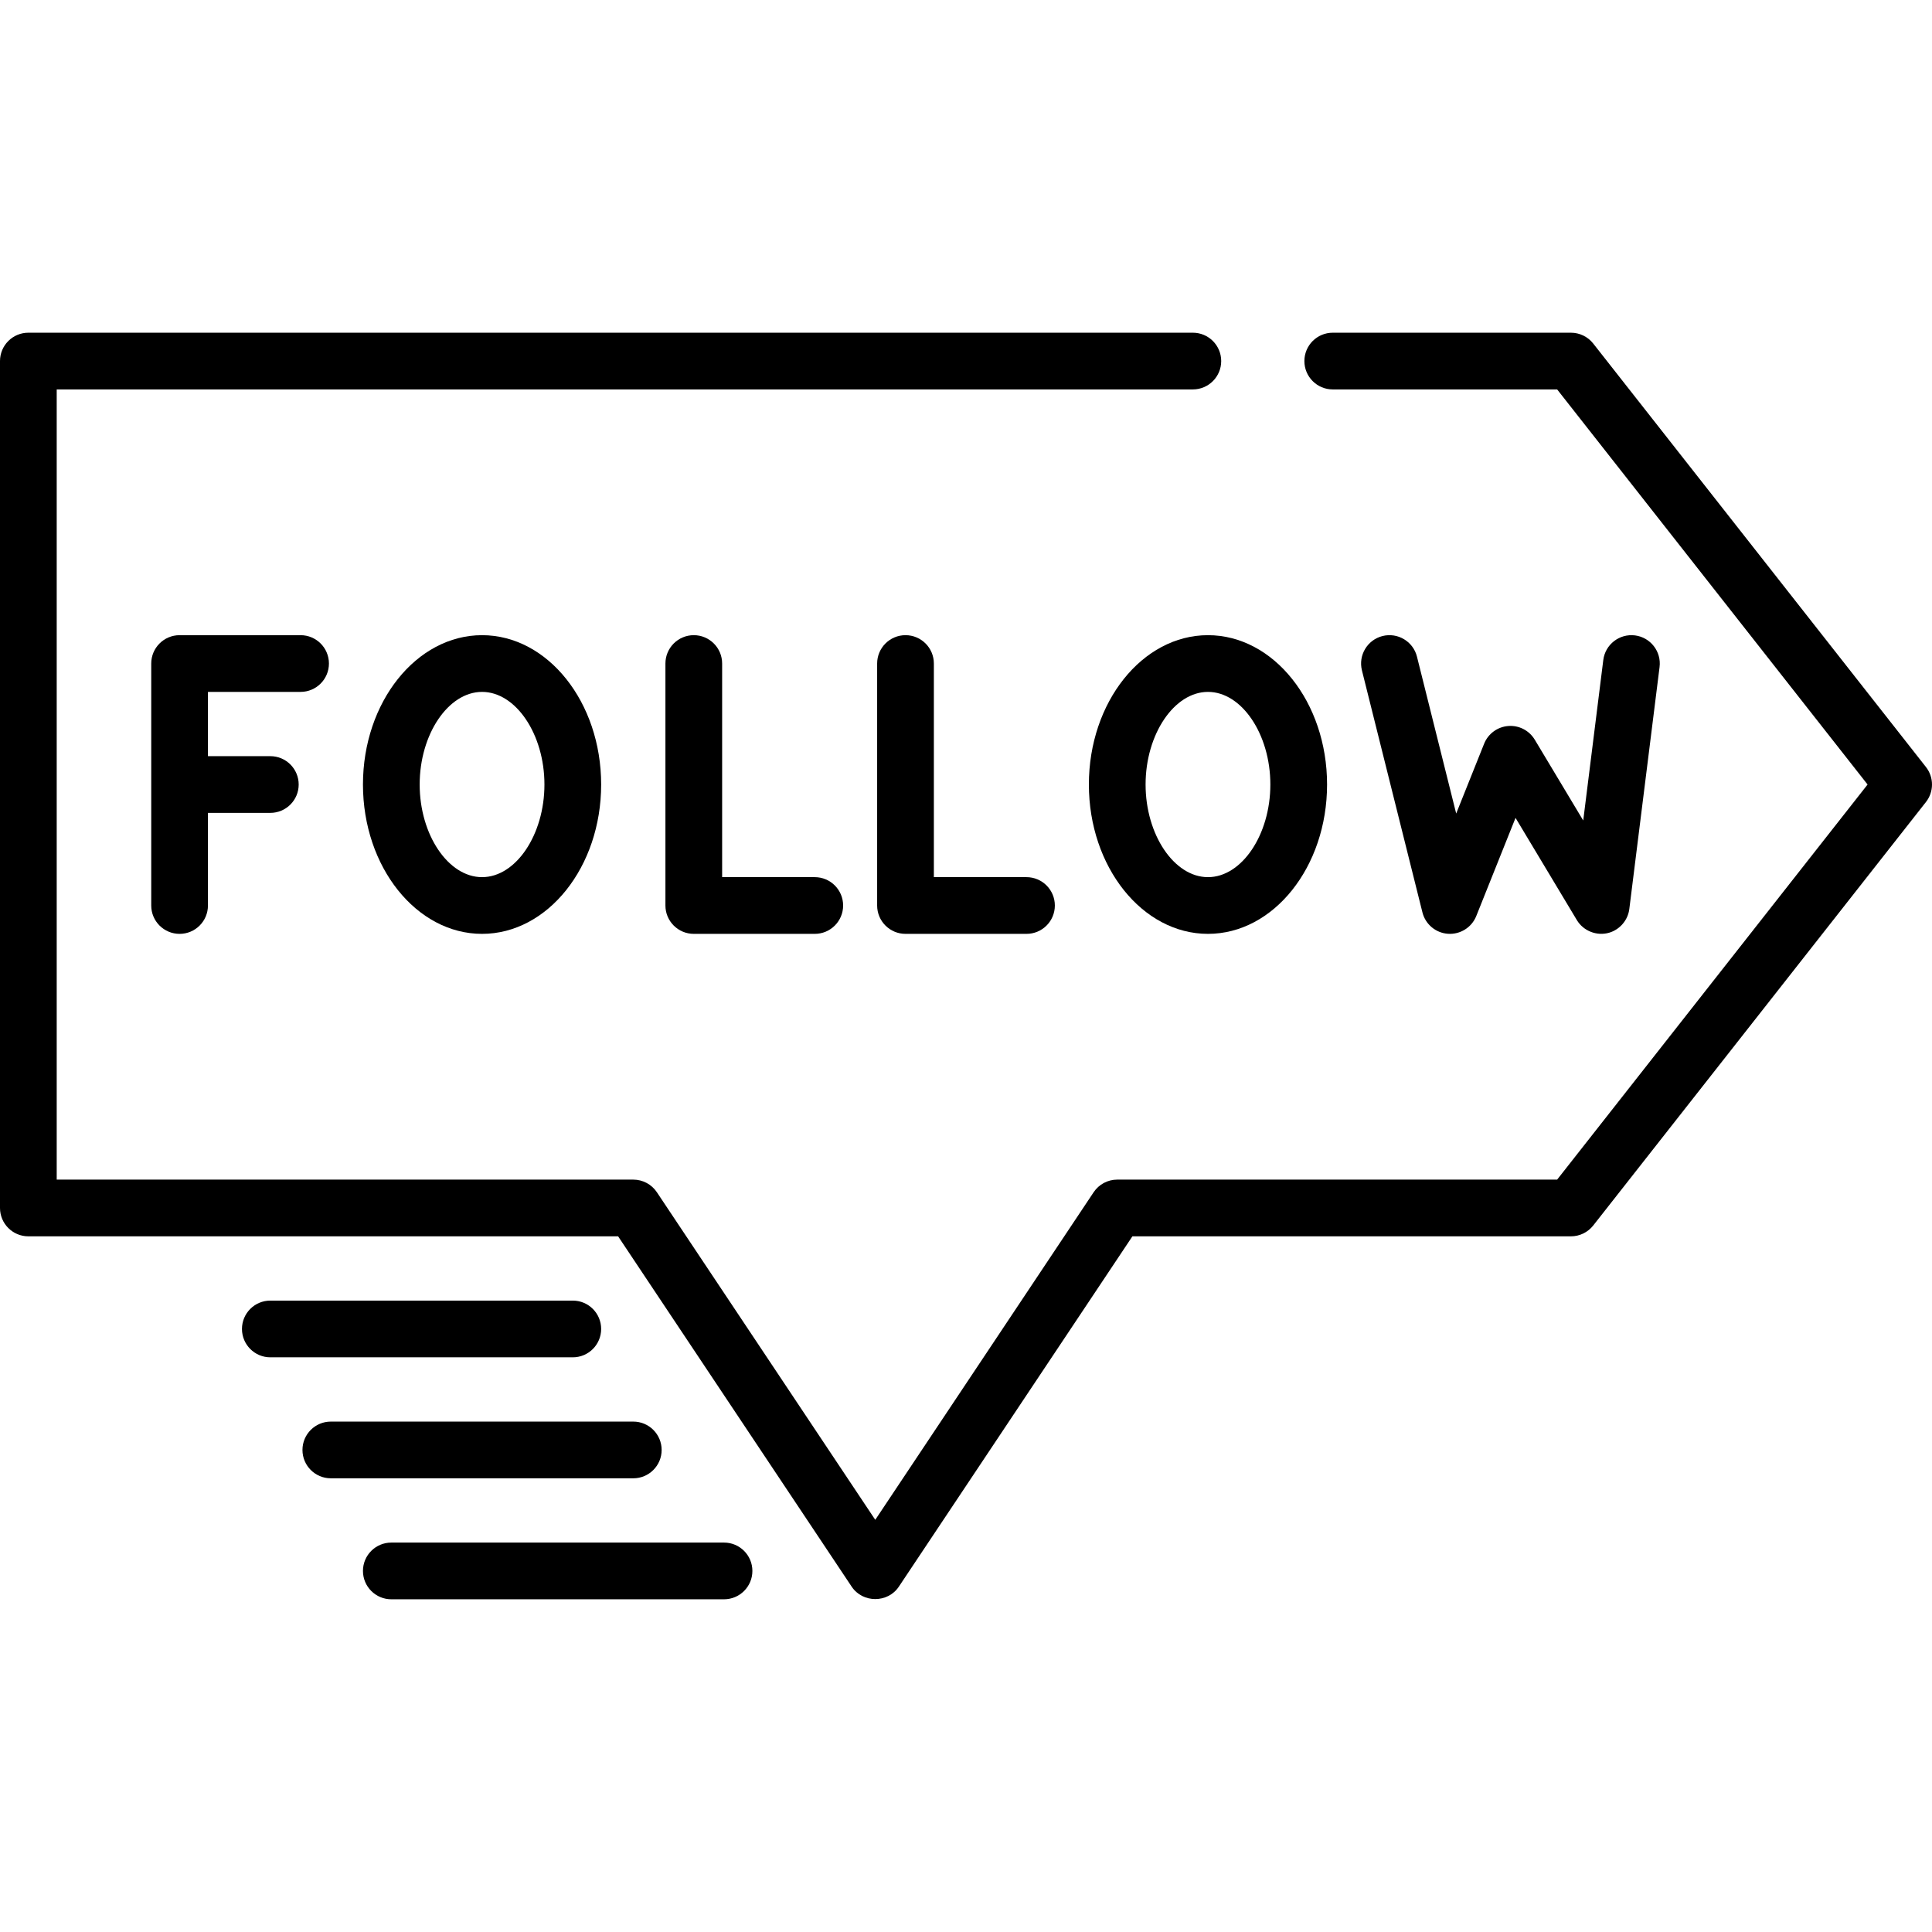
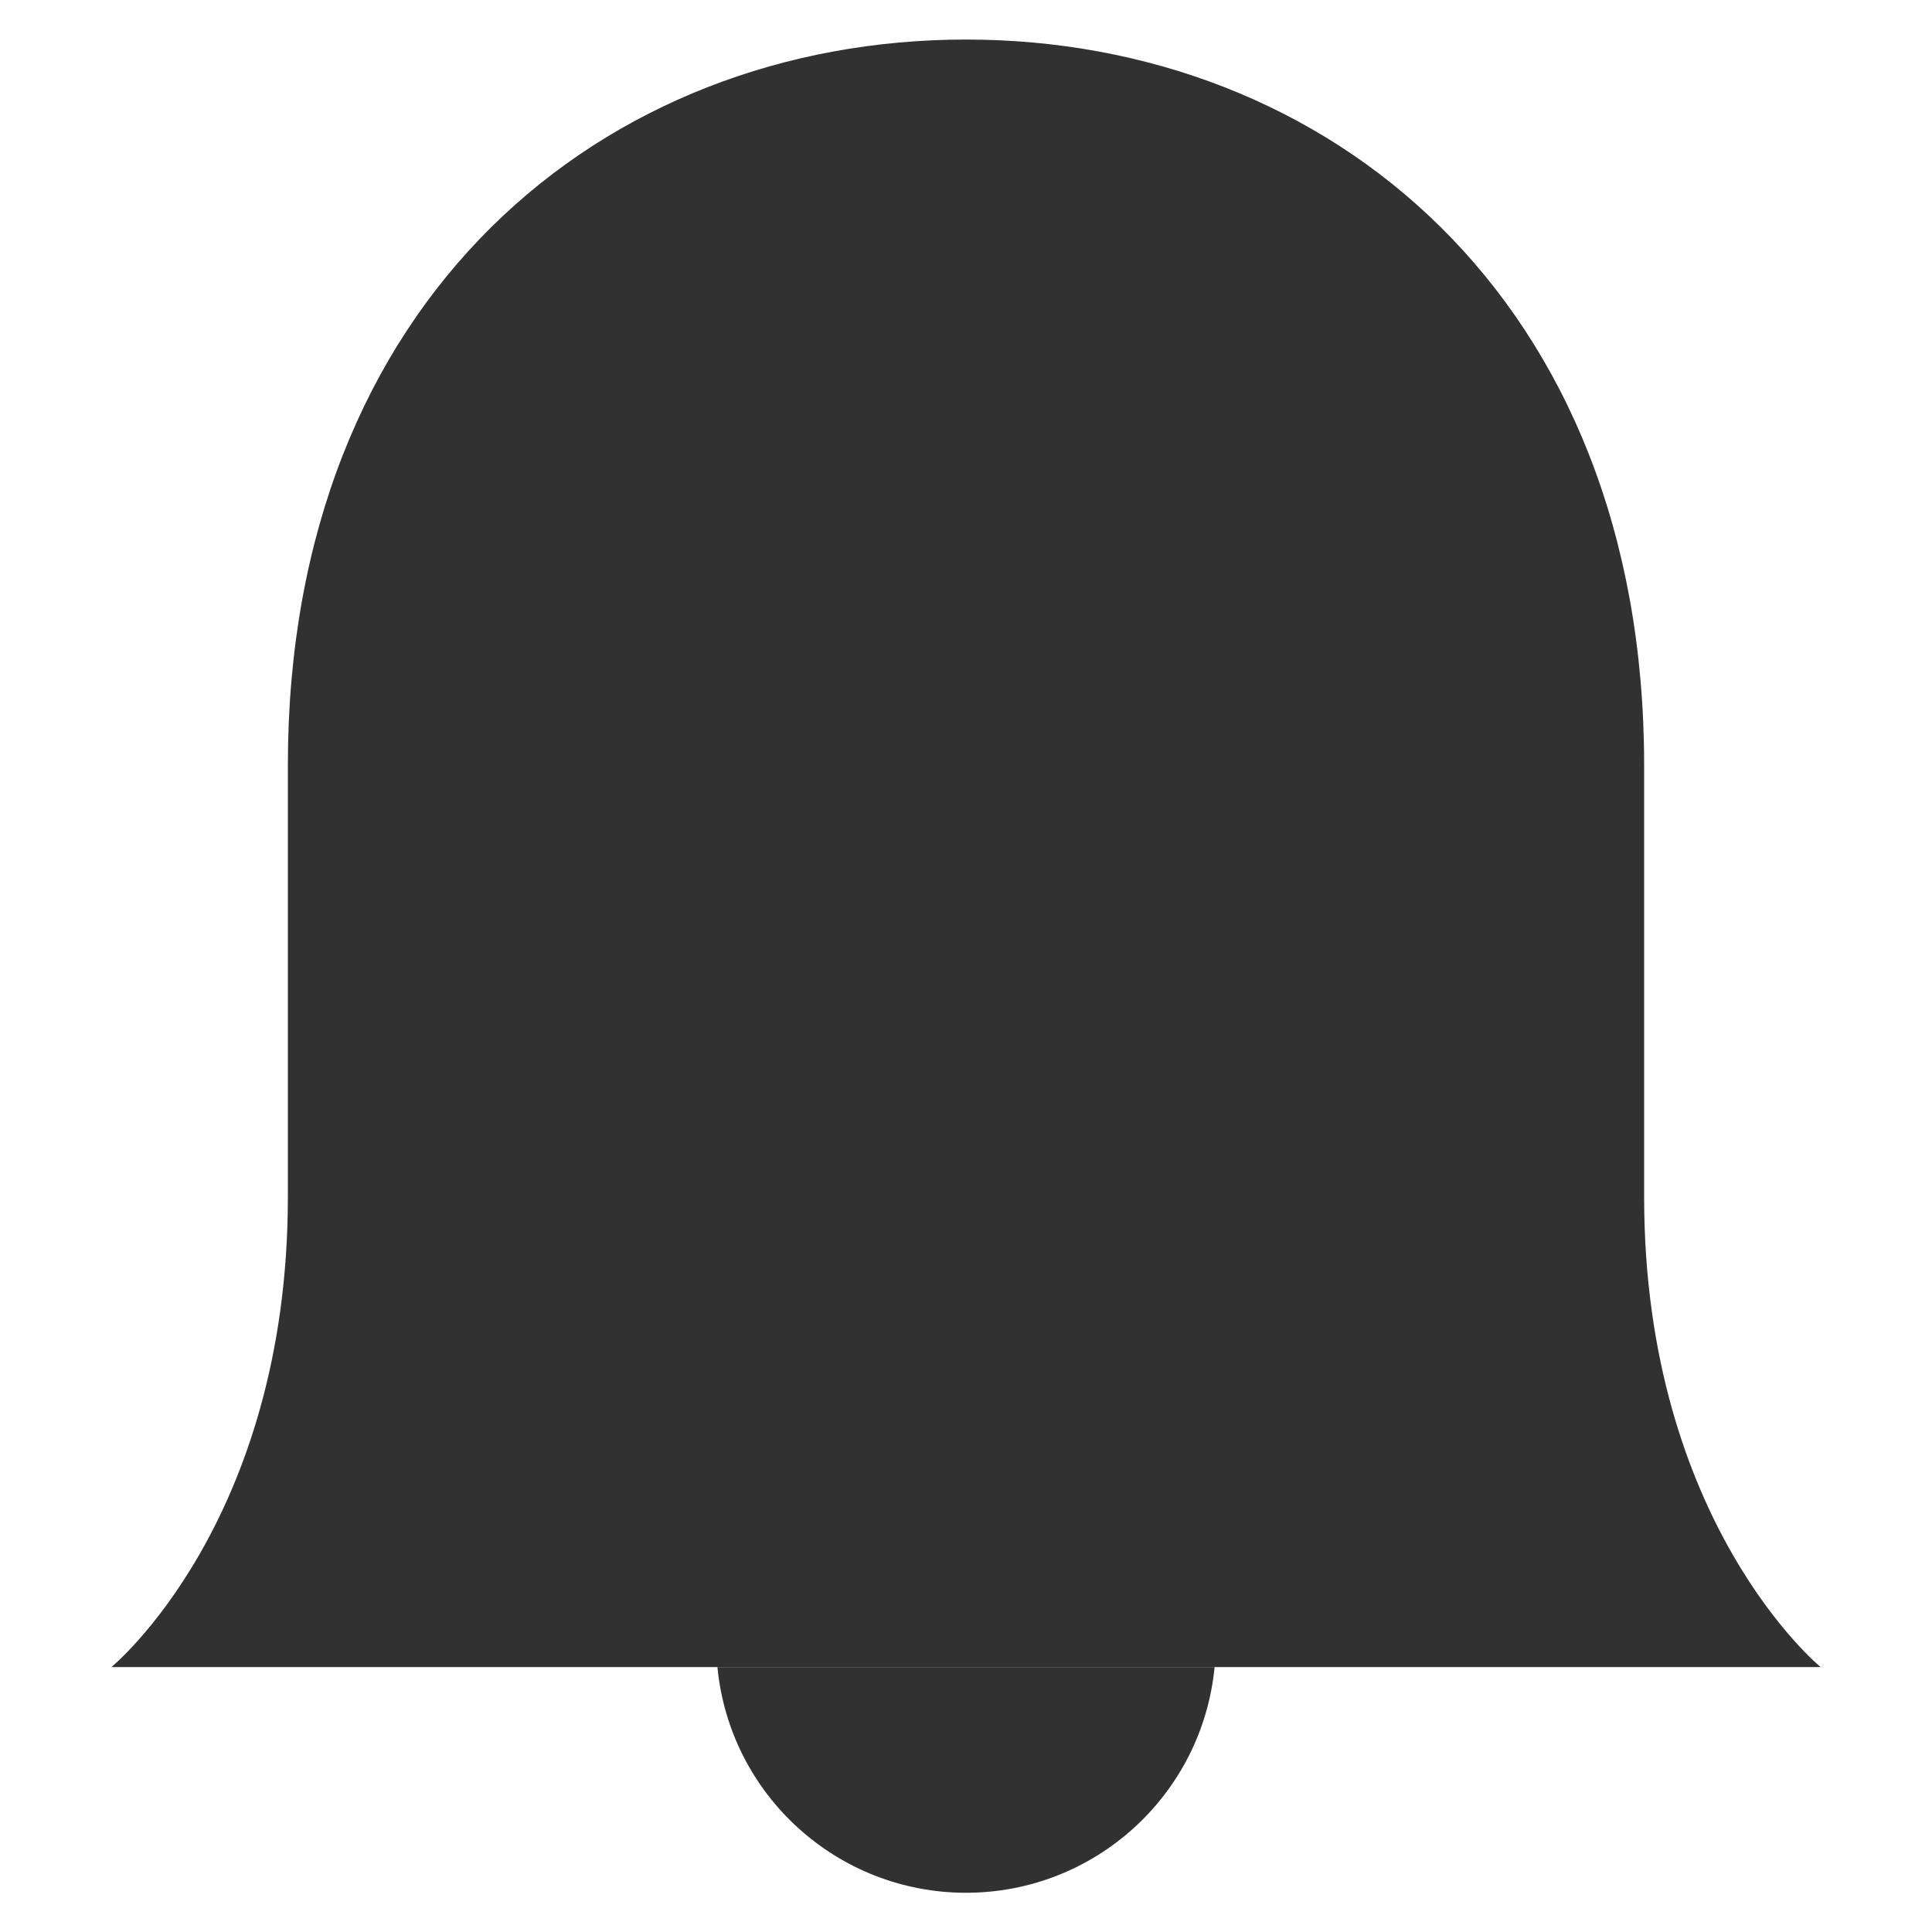
- <svg xmlns="http://www.w3.org/2000/svg" version="1.1" id="Capa_1" x="0px" y="0px" viewBox="0 0 512 512" style="enable-background:new 0 0 512 512;" xml:space="preserve">
-   <g>
-     <g>
-       <path d="M510.394,203.263L422.222,91.044c-1.424-1.813-3.602-2.872-5.909-2.872H353.19c-4.151,0-7.515,3.364-7.515,7.515    s3.364,7.515,7.515,7.515h59.47l82.268,104.705L412.66,312.61H296.077c-2.513,0-4.859,1.255-6.252,3.347l-57.872,86.81    l-57.872-86.81c-1.394-2.091-3.739-3.347-6.252-3.347H15.029V103.201h301.088c4.151,0,7.515-3.364,7.515-7.515    s-3.364-7.515-7.515-7.515H7.515C3.365,88.172,0,91.536,0,95.687v224.438c0,4.151,3.365,7.515,7.515,7.515h156.291l61.894,92.841    c2.922,4.385,9.583,4.386,12.504,0l61.895-92.841h116.214c2.307,0,4.485-1.059,5.909-2.872l88.172-112.219    C512.535,209.824,512.535,205.988,510.394,203.263z" />
-     </g>
-   </g>
-   <g>
-     <g>
-       <path d="M151.796,344.673H71.64c-4.15,0-7.515,3.364-7.515,7.515s3.365,7.515,7.515,7.515h80.157c4.15,0,7.515-3.364,7.515-7.515    S155.947,344.673,151.796,344.673z" />
-     </g>
-   </g>
-   <g>
-     <g>
-       <path d="M167.828,376.736H87.671c-4.15,0-7.515,3.364-7.515,7.515s3.365,7.515,7.515,7.515h80.157c4.15,0,7.515-3.364,7.515-7.515    S171.978,376.736,167.828,376.736z" />
-     </g>
-   </g>
-   <g>
-     <g>
-       <path d="M191.875,408.798h-88.172c-4.15,0-7.515,3.364-7.515,7.515s3.365,7.515,7.515,7.515h88.172    c4.15,0,7.515-3.364,7.515-7.515S196.025,408.798,191.875,408.798z" />
-     </g>
-   </g>
-   <g>
-     <g>
-       <path d="M79.656,168.329H47.593c-4.15,0-7.515,3.364-7.515,7.515v64.125c0,4.151,3.365,7.515,7.515,7.515s7.515-3.364,7.515-7.515    v-24.548H71.64c4.15,0,7.515-3.364,7.515-7.515s-3.365-7.515-7.515-7.515H55.108v-17.033h24.548c4.15,0,7.515-3.364,7.515-7.515    S83.806,168.329,79.656,168.329z" />
-     </g>
-   </g>
-   <g>
-     <g>
-       <path d="M127.75,168.329c-17.403,0-31.562,17.755-31.562,39.577s14.159,39.577,31.562,39.577s31.562-17.755,31.562-39.577    S145.153,168.329,127.75,168.329z M127.75,232.454c-8.961,0-16.532-11.242-16.532-24.548s7.571-24.548,16.532-24.548    s16.532,11.242,16.532,24.548S136.711,232.454,127.75,232.454z" />
-     </g>
-   </g>
-   <g>
-     <g>
-       <path d="M320.125,168.329c-17.403,0-31.562,17.755-31.562,39.577s14.159,39.577,31.562,39.577s31.562-17.755,31.562-39.577    S337.528,168.329,320.125,168.329z M320.125,232.454c-8.961,0-16.532-11.242-16.532-24.548s7.571-24.548,16.532-24.548    s16.532,11.242,16.532,24.548S329.087,232.454,320.125,232.454z" />
-     </g>
-   </g>
-   <g>
-     <g>
-       <path d="M215.922,232.454h-24.548v-56.611c0-4.151-3.365-7.515-7.515-7.515c-4.15,0-7.515,3.364-7.515,7.515v64.125    c0,4.151,3.365,7.515,7.515,7.515h32.063c4.15,0,7.515-3.364,7.515-7.515S220.072,232.454,215.922,232.454z" />
-     </g>
-   </g>
-   <g>
-     <g>
-       <path d="M272.031,232.454h-24.548v-56.611c0-4.151-3.365-7.515-7.515-7.515s-7.515,3.364-7.515,7.515v64.125    c0,4.151,3.365,7.515,7.515,7.515h32.063c4.151,0,7.515-3.364,7.515-7.515S276.182,232.454,272.031,232.454z" />
-     </g>
-   </g>
-   <g>
-     <g>
-       <path d="M433.277,168.386c-4.122-0.505-7.874,2.406-8.389,6.525l-5.315,42.524l-12.846-21.411    c-1.469-2.448-4.203-3.859-7.044-3.624c-2.847,0.228-5.317,2.049-6.377,4.699l-7.4,18.5L375.51,174.02    c-1.008-4.026-5.089-6.469-9.114-5.468c-4.027,1.007-6.474,5.087-5.468,9.114l16.031,64.125c0.791,3.162,3.529,5.455,6.781,5.674    c3.241,0.215,6.276-1.679,7.487-4.706l10.404-26.012l16.253,27.087c1.736,2.894,5.298,4.291,8.542,3.35    c2.851-0.828,4.991-3.339,5.359-6.283l8.016-64.125C440.317,172.657,437.395,168.901,433.277,168.386z" />
-     </g>
-   </g>
-   <g>
- </g>
-   <g>
- </g>
-   <g>
- </g>
-   <g>
- </g>
-   <g>
- </g>
-   <g>
- </g>
-   <g>
- </g>
-   <g>
- </g>
-   <g>
- </g>
-   <g>
- </g>
-   <g>
- </g>
-   <g>
- </g>
-   <g>
- </g>
-   <g>
- </g>
-   <g>
- </g>
+ <svg xmlns="http://www.w3.org/2000/svg" id="Layer_1" data-name="Layer 1" viewBox="0 0 150 150">
+   <defs>
+     <style>.cls-1{fill:#313131;}</style>
+   </defs>
+   <path class="cls-1" d="M127.65,92.93V59.4c0-36.27-24.57-56.33-52.65-56.33S22.35,23.13,22.35,59.4V92.93c0,25.27-13.7,36.5-13.7,36.5h132.7S127.65,118.2,127.65,92.93Z" />
+   <path class="cls-1" d="M55.7,129.43a19.39,19.39,0,0,0,38.6,0" />
</svg>
